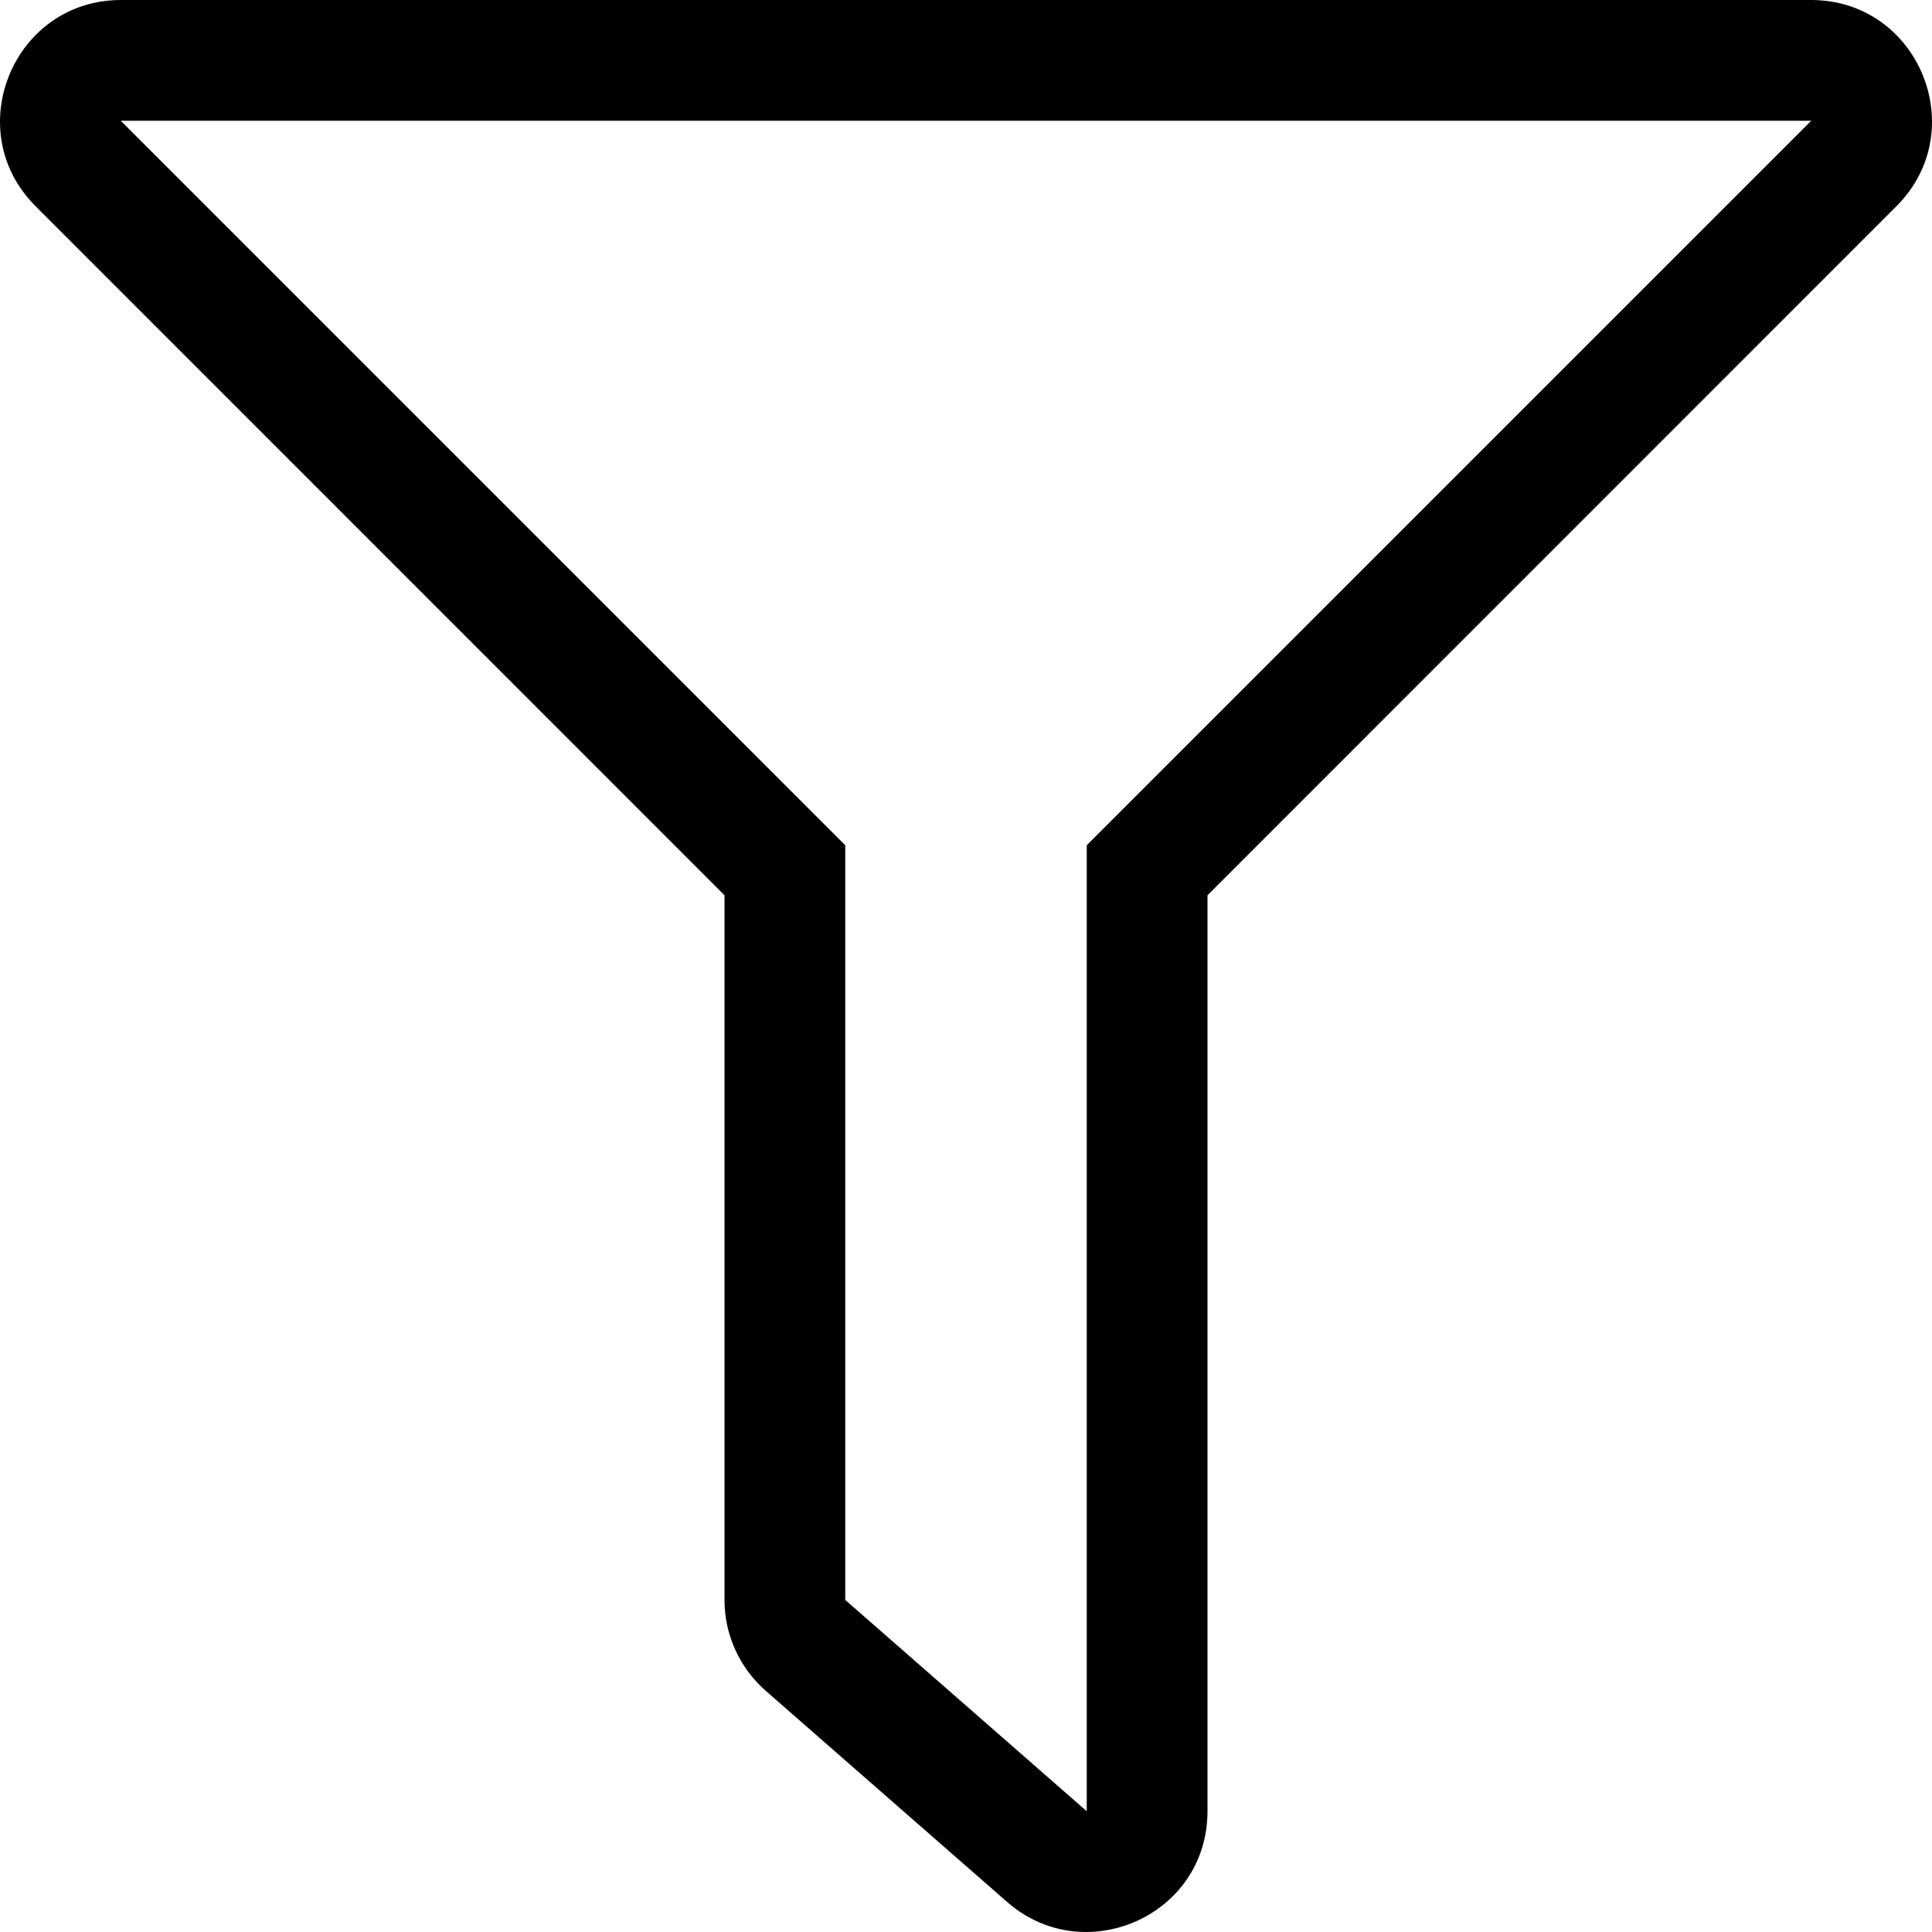
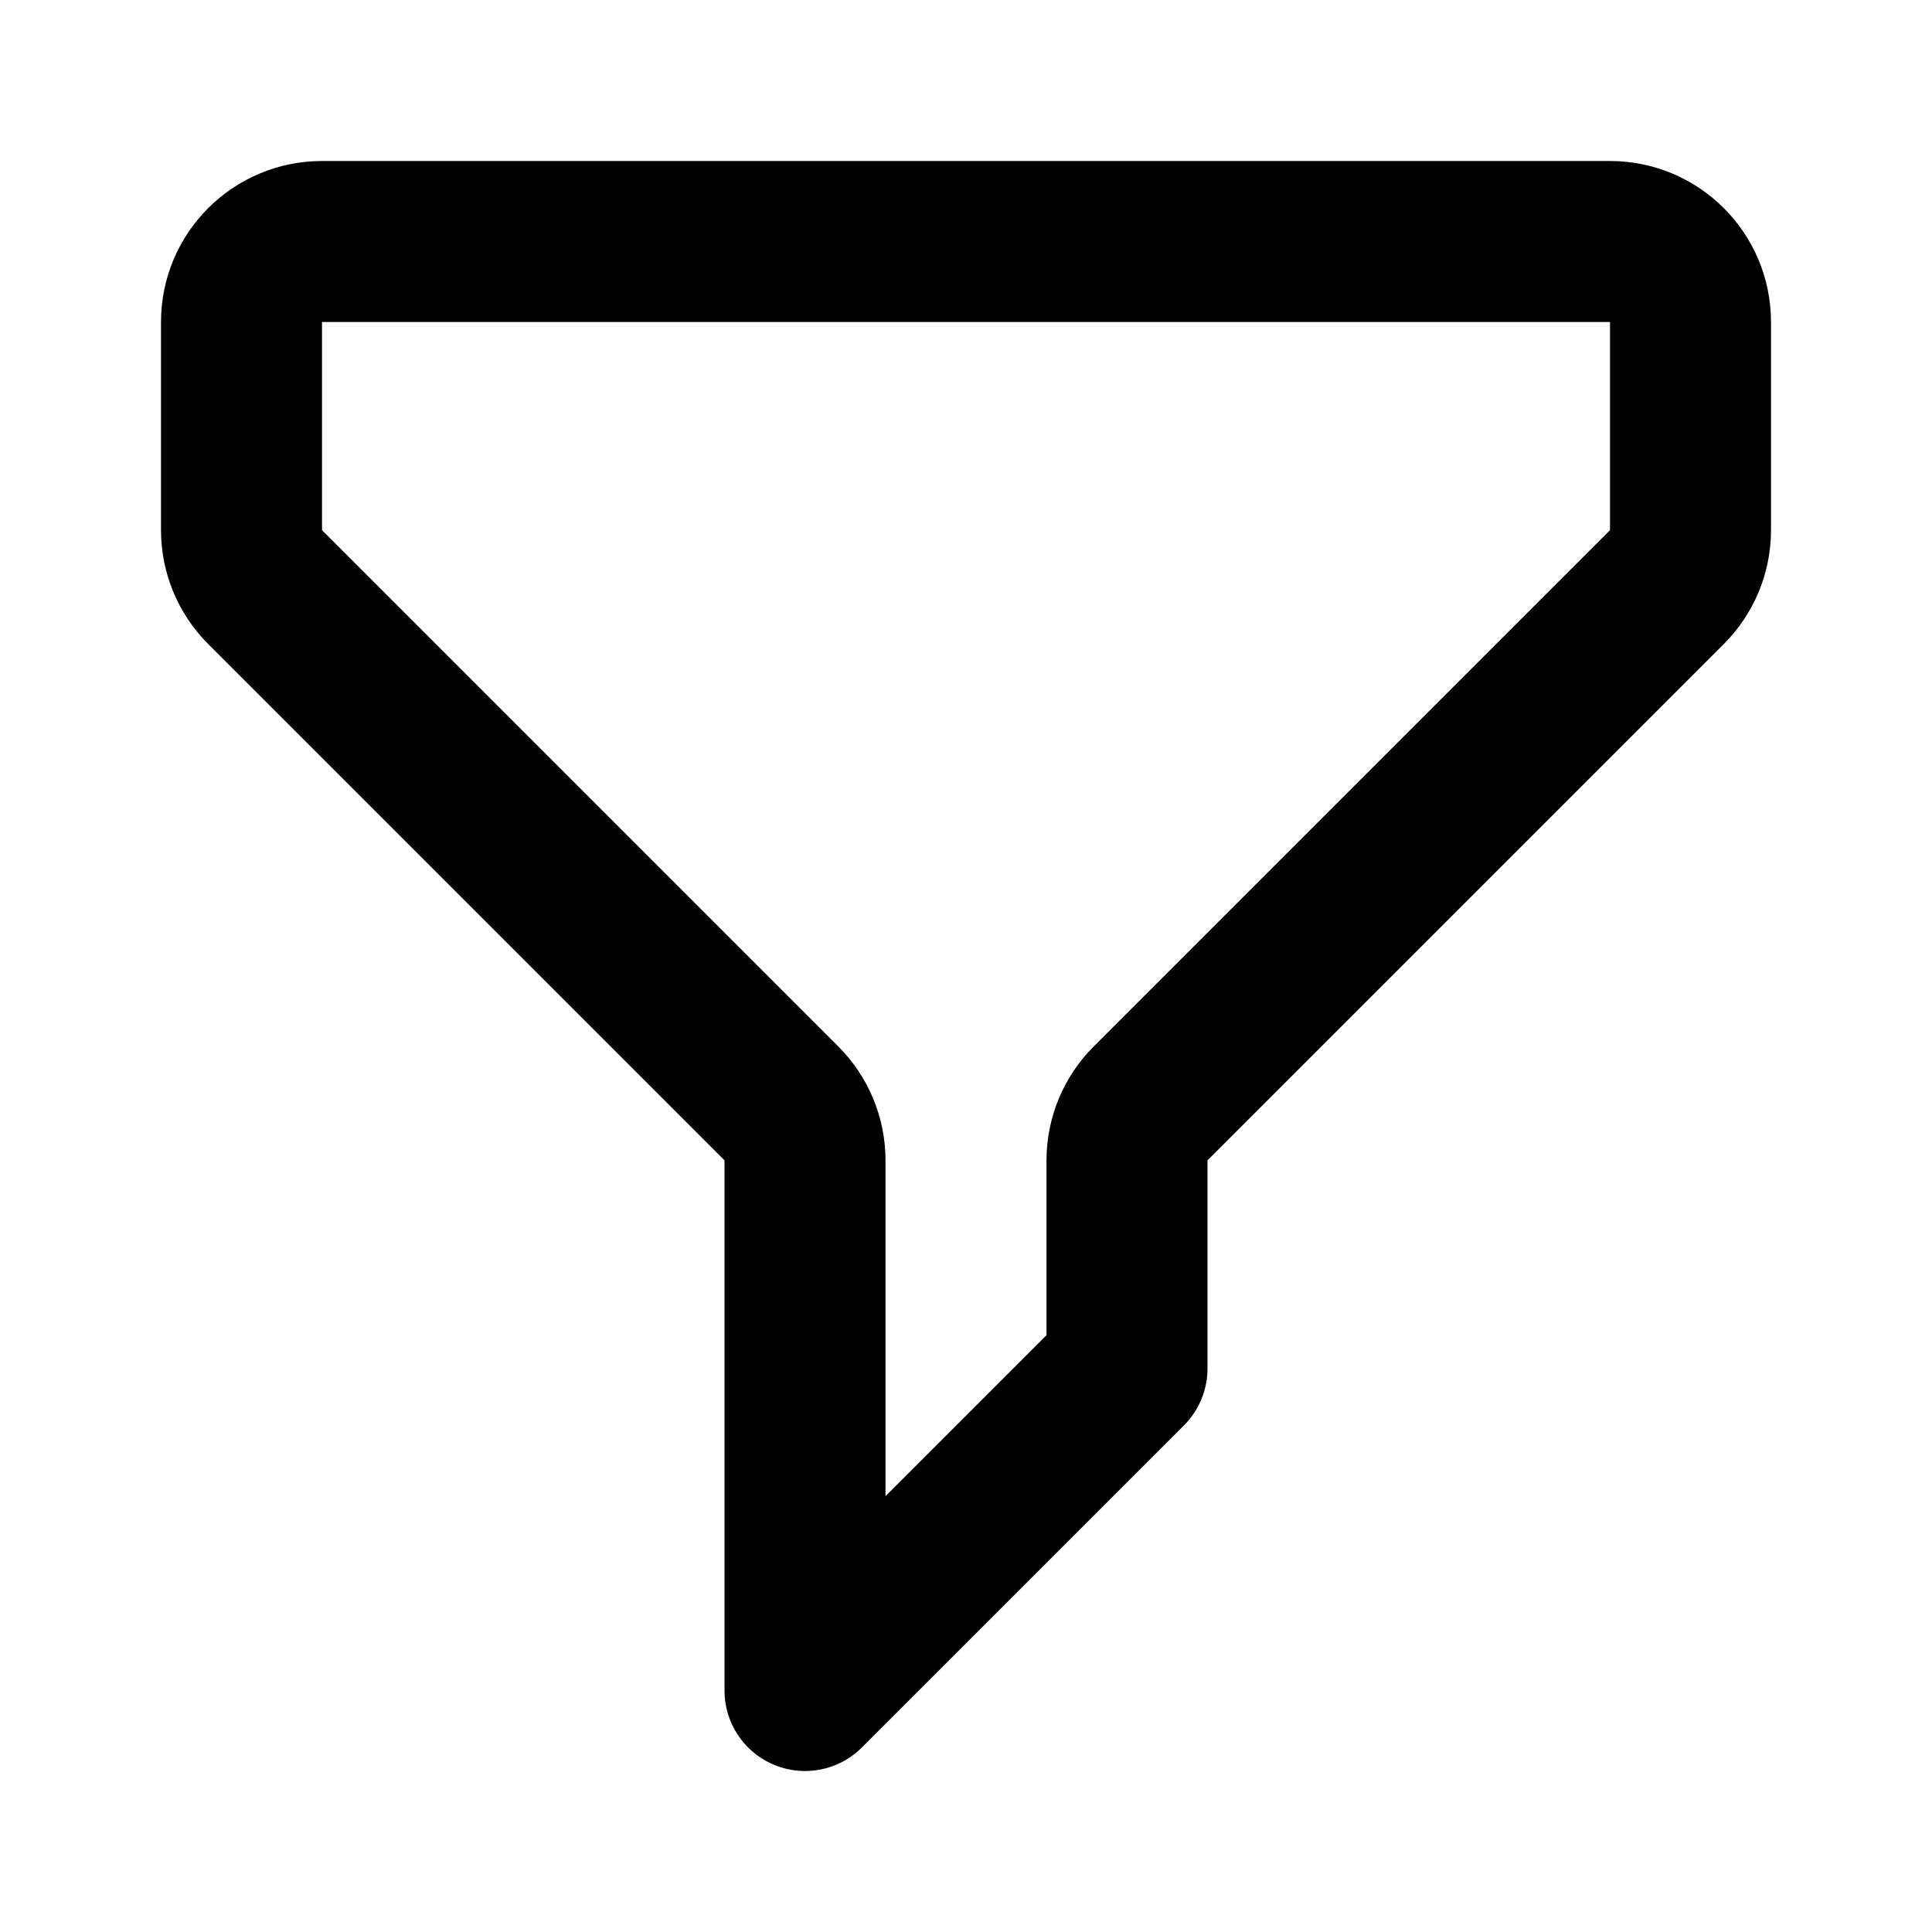
- <svg xmlns="http://www.w3.org/2000/svg" aria-hidden="true" focusable="false" data-prefix="fal" data-icon="filter" role="img" viewBox="0 0 512 512" class="svg-inline--fa fa-filter fa-w-16 fa-7x">
-   <path fill="currentColor" d="M479.968 0H32.038C3.613 0-10.729 34.487 9.41 54.627L192 237.255V424a31.996 31.996 0 0 0 10.928 24.082l64 55.983c20.438 17.883 53.072 3.68 53.072-24.082V237.255L502.595 54.627C522.695 34.528 508.45 0 479.968 0zM288 224v256l-64-56V224L32 32h448L288 224z" class="" />
+ <svg fill="none" stroke-linecap="round" stroke-linejoin="round" stroke-width="2" viewBox="0 0 24 24" stroke="currentColor">
+   <path d="M3 4a1 1 0 011-1h16a1 1 0 011 1v2.586a1 1 0 01-.293.707l-6.414 6.414a1 1 0 00-.293.707V17l-4 4v-6.586a1 1 0 00-.293-.707L3.293 7.293A1 1 0 013 6.586V4z" />
</svg>
